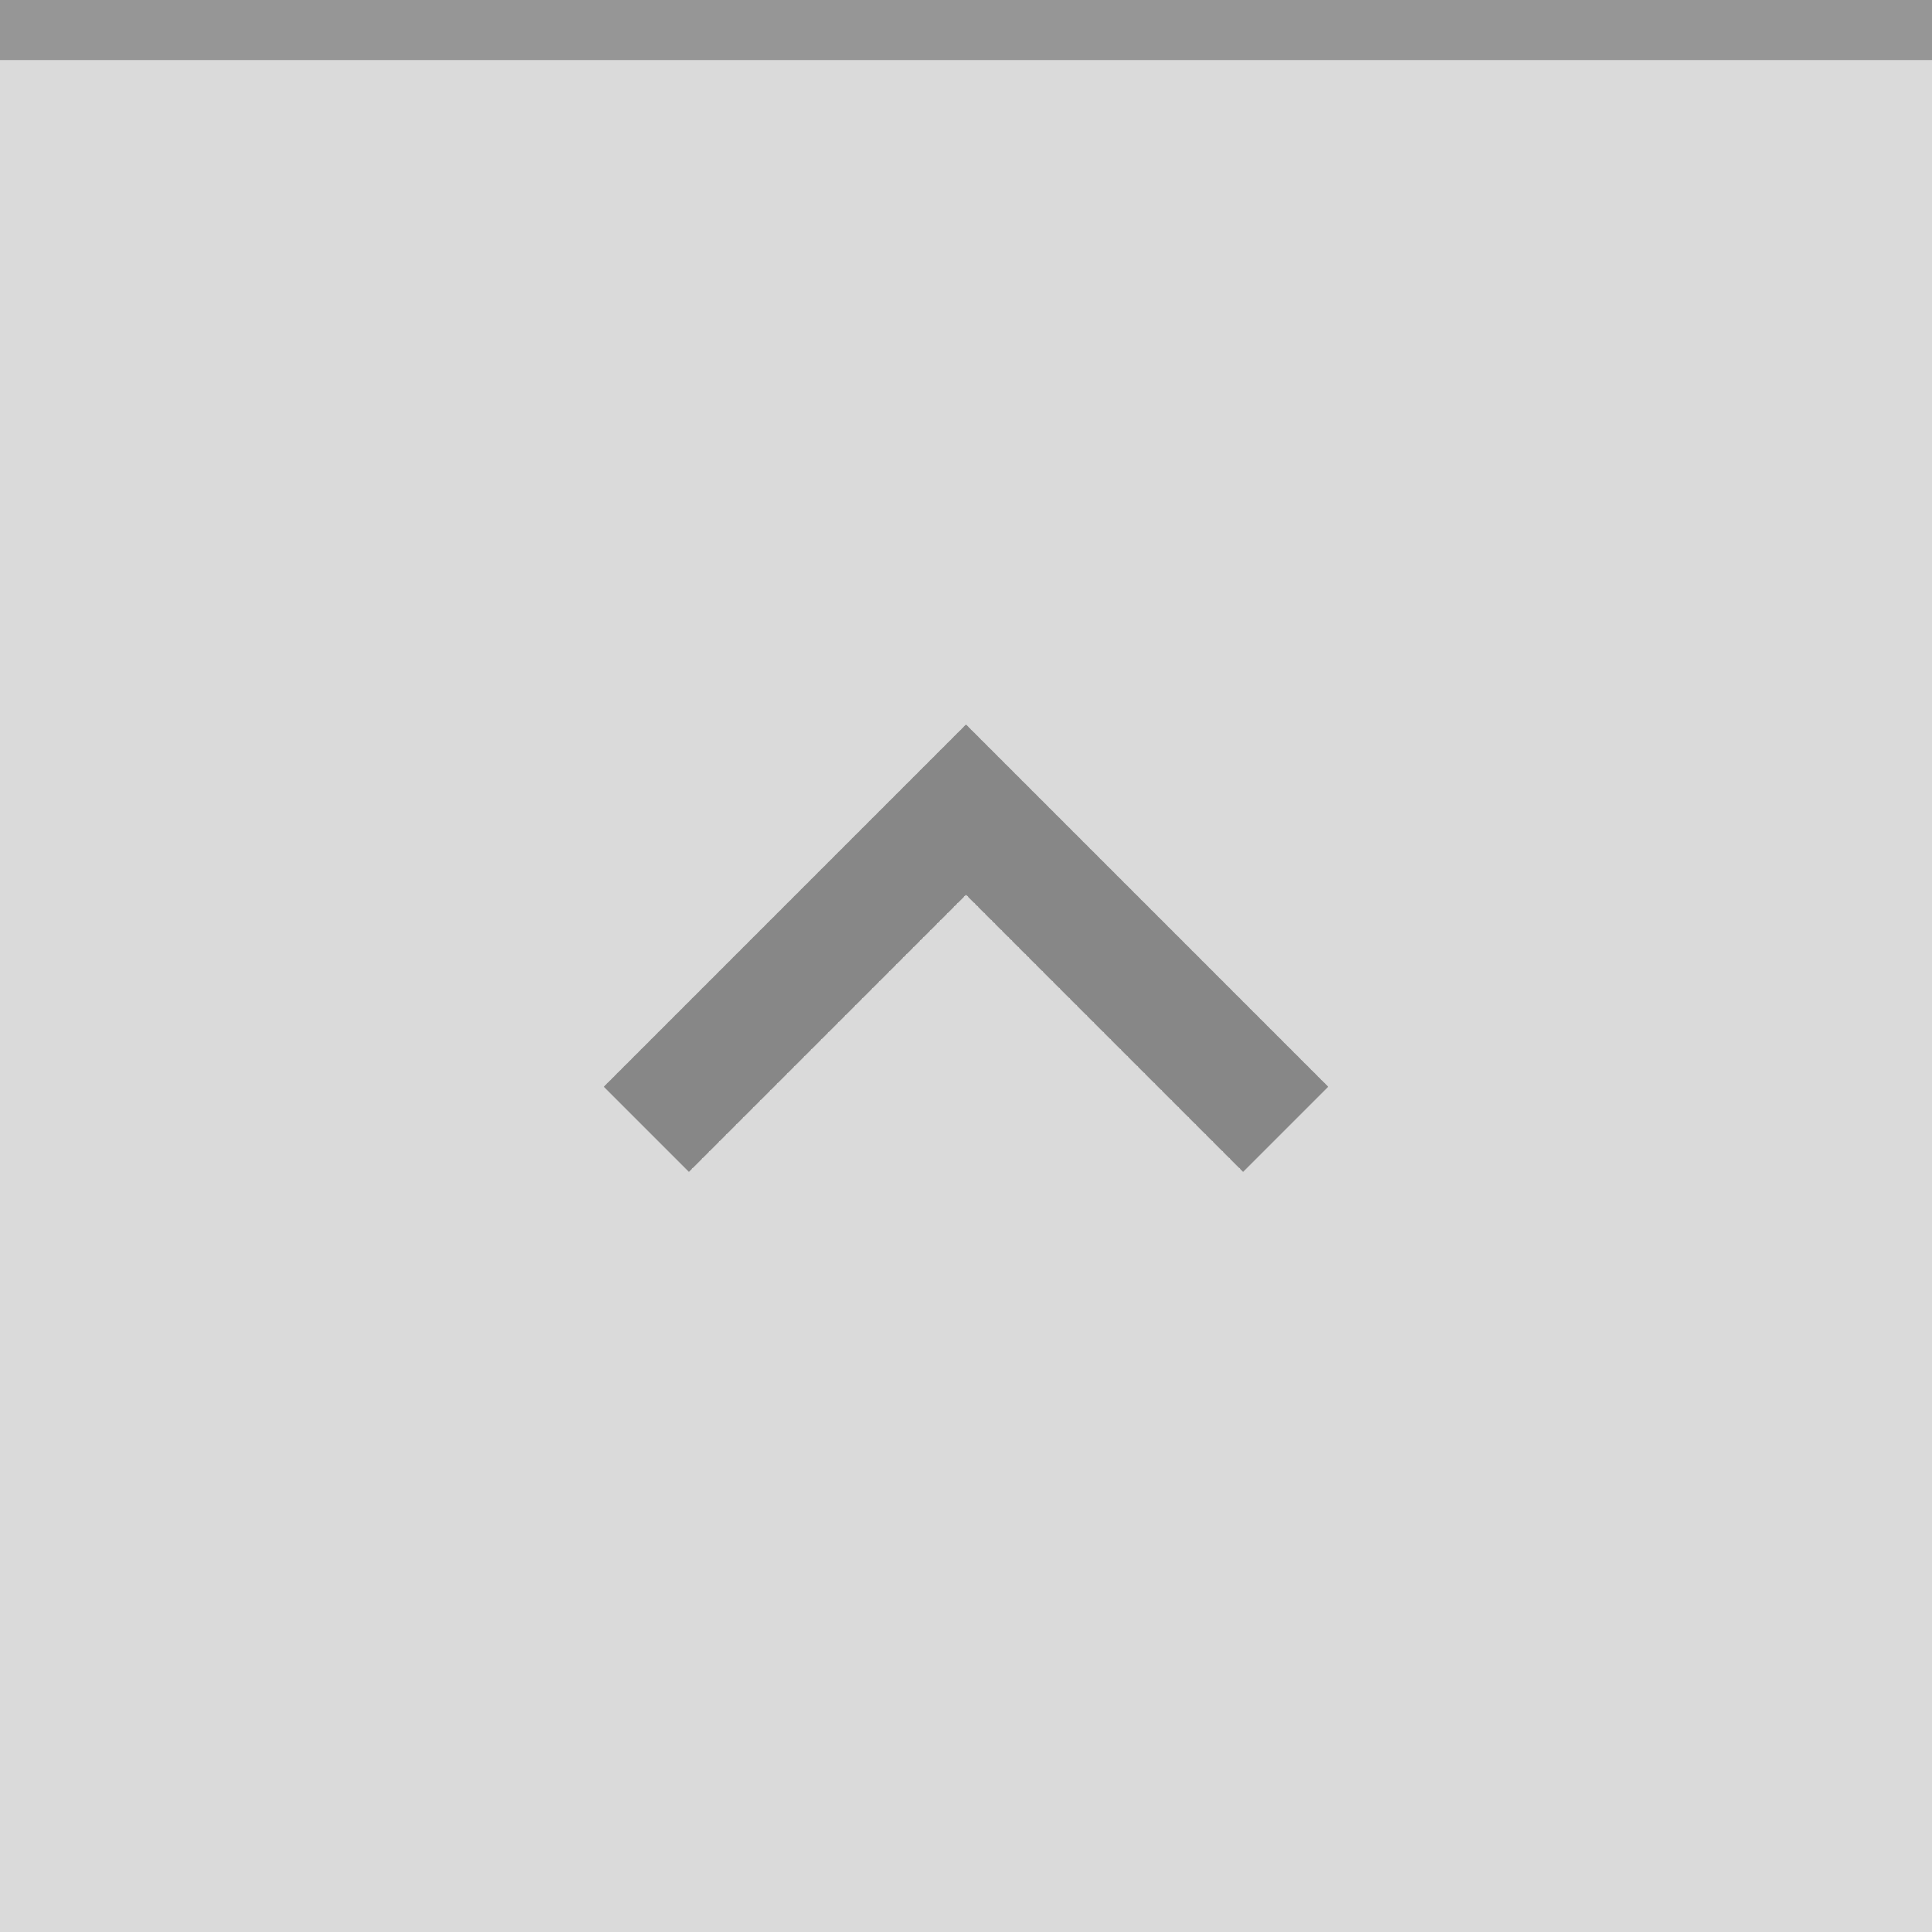
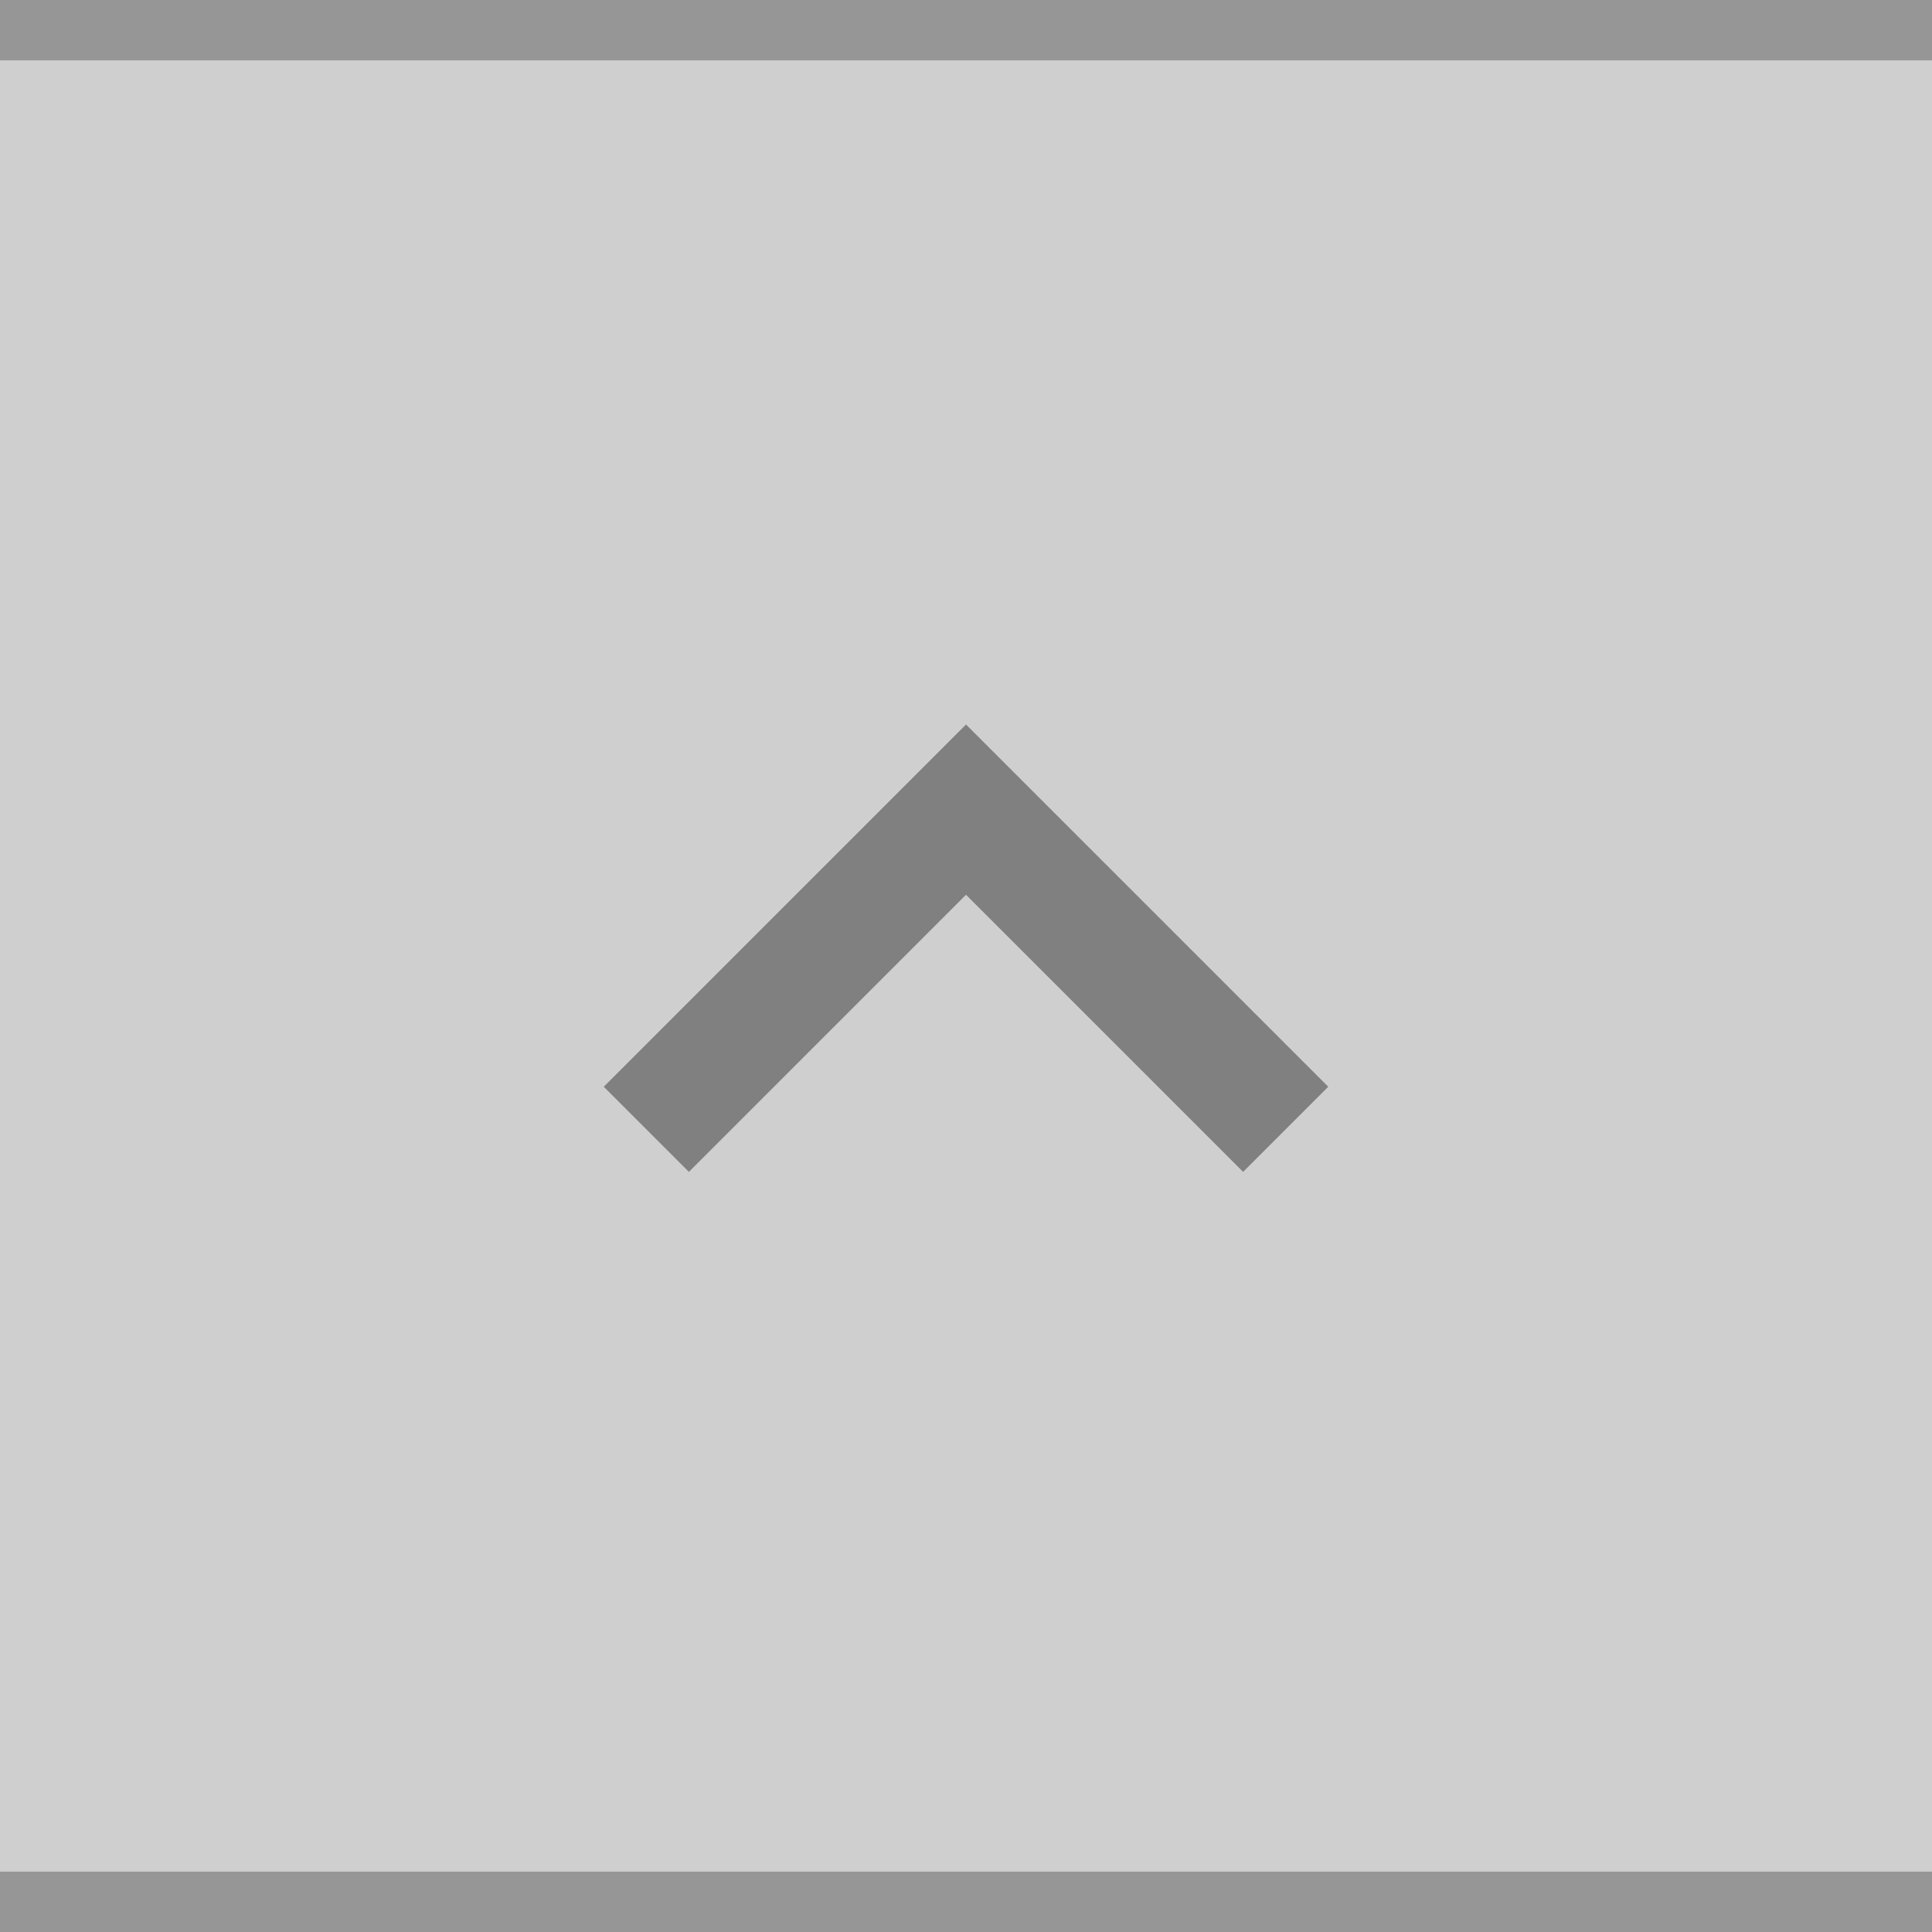
- <svg xmlns="http://www.w3.org/2000/svg" width="32" height="32" viewBox="0 0 32 32" version="1.1" id="svg66">
+ <svg xmlns="http://www.w3.org/2000/svg" id="svg66" version="1.1" viewBox="0 0 32 32" height="32" width="32">
  <defs id="defs70" />
-   <rect width="32" height="32" fill="#D6D6D6" id="rect56" style="fill:#dadada;fill-opacity:1" />
-   <rect width="32" height="1" fill="#FFFFFF" fill-opacity="0.4" id="rect58" style="fill:#969696;fill-opacity:1" />
-   <g fill="#000000" opacity="0.38" id="g64">
-     <circle cx="16" cy="16" r="12" opacity="0" id="circle60" />
-     <path d="m10 18 1.41 1.41 4.59-4.59 4.59 4.59 1.41-1.41-6-6z" id="path62" />
+   <rect style="fill:#cfcfcf;fill-opacity:1" id="rect56" fill="#D6D6D6" height="32" width="32" />
+   <rect style="fill:#969696;fill-opacity:1" id="rect58" fill-opacity="0.4" fill="#FFFFFF" height="1" width="32" />
+   <g id="g64" opacity="0.38" fill="#000000">
+     <circle id="circle60" opacity="0" r="12" cy="16" cx="16" />
+     <path id="path62" d="m10 18 1.41 1.41 4.59-4.59 4.59 4.59 1.41-1.41-6-6z" />
  </g>
+   <rect y="31" x="-2.3841858e-07" width="32" height="1" fill="#FFFFFF" fill-opacity="0.4" id="rect112" style="fill:#969696;fill-opacity:1" />
</svg>
